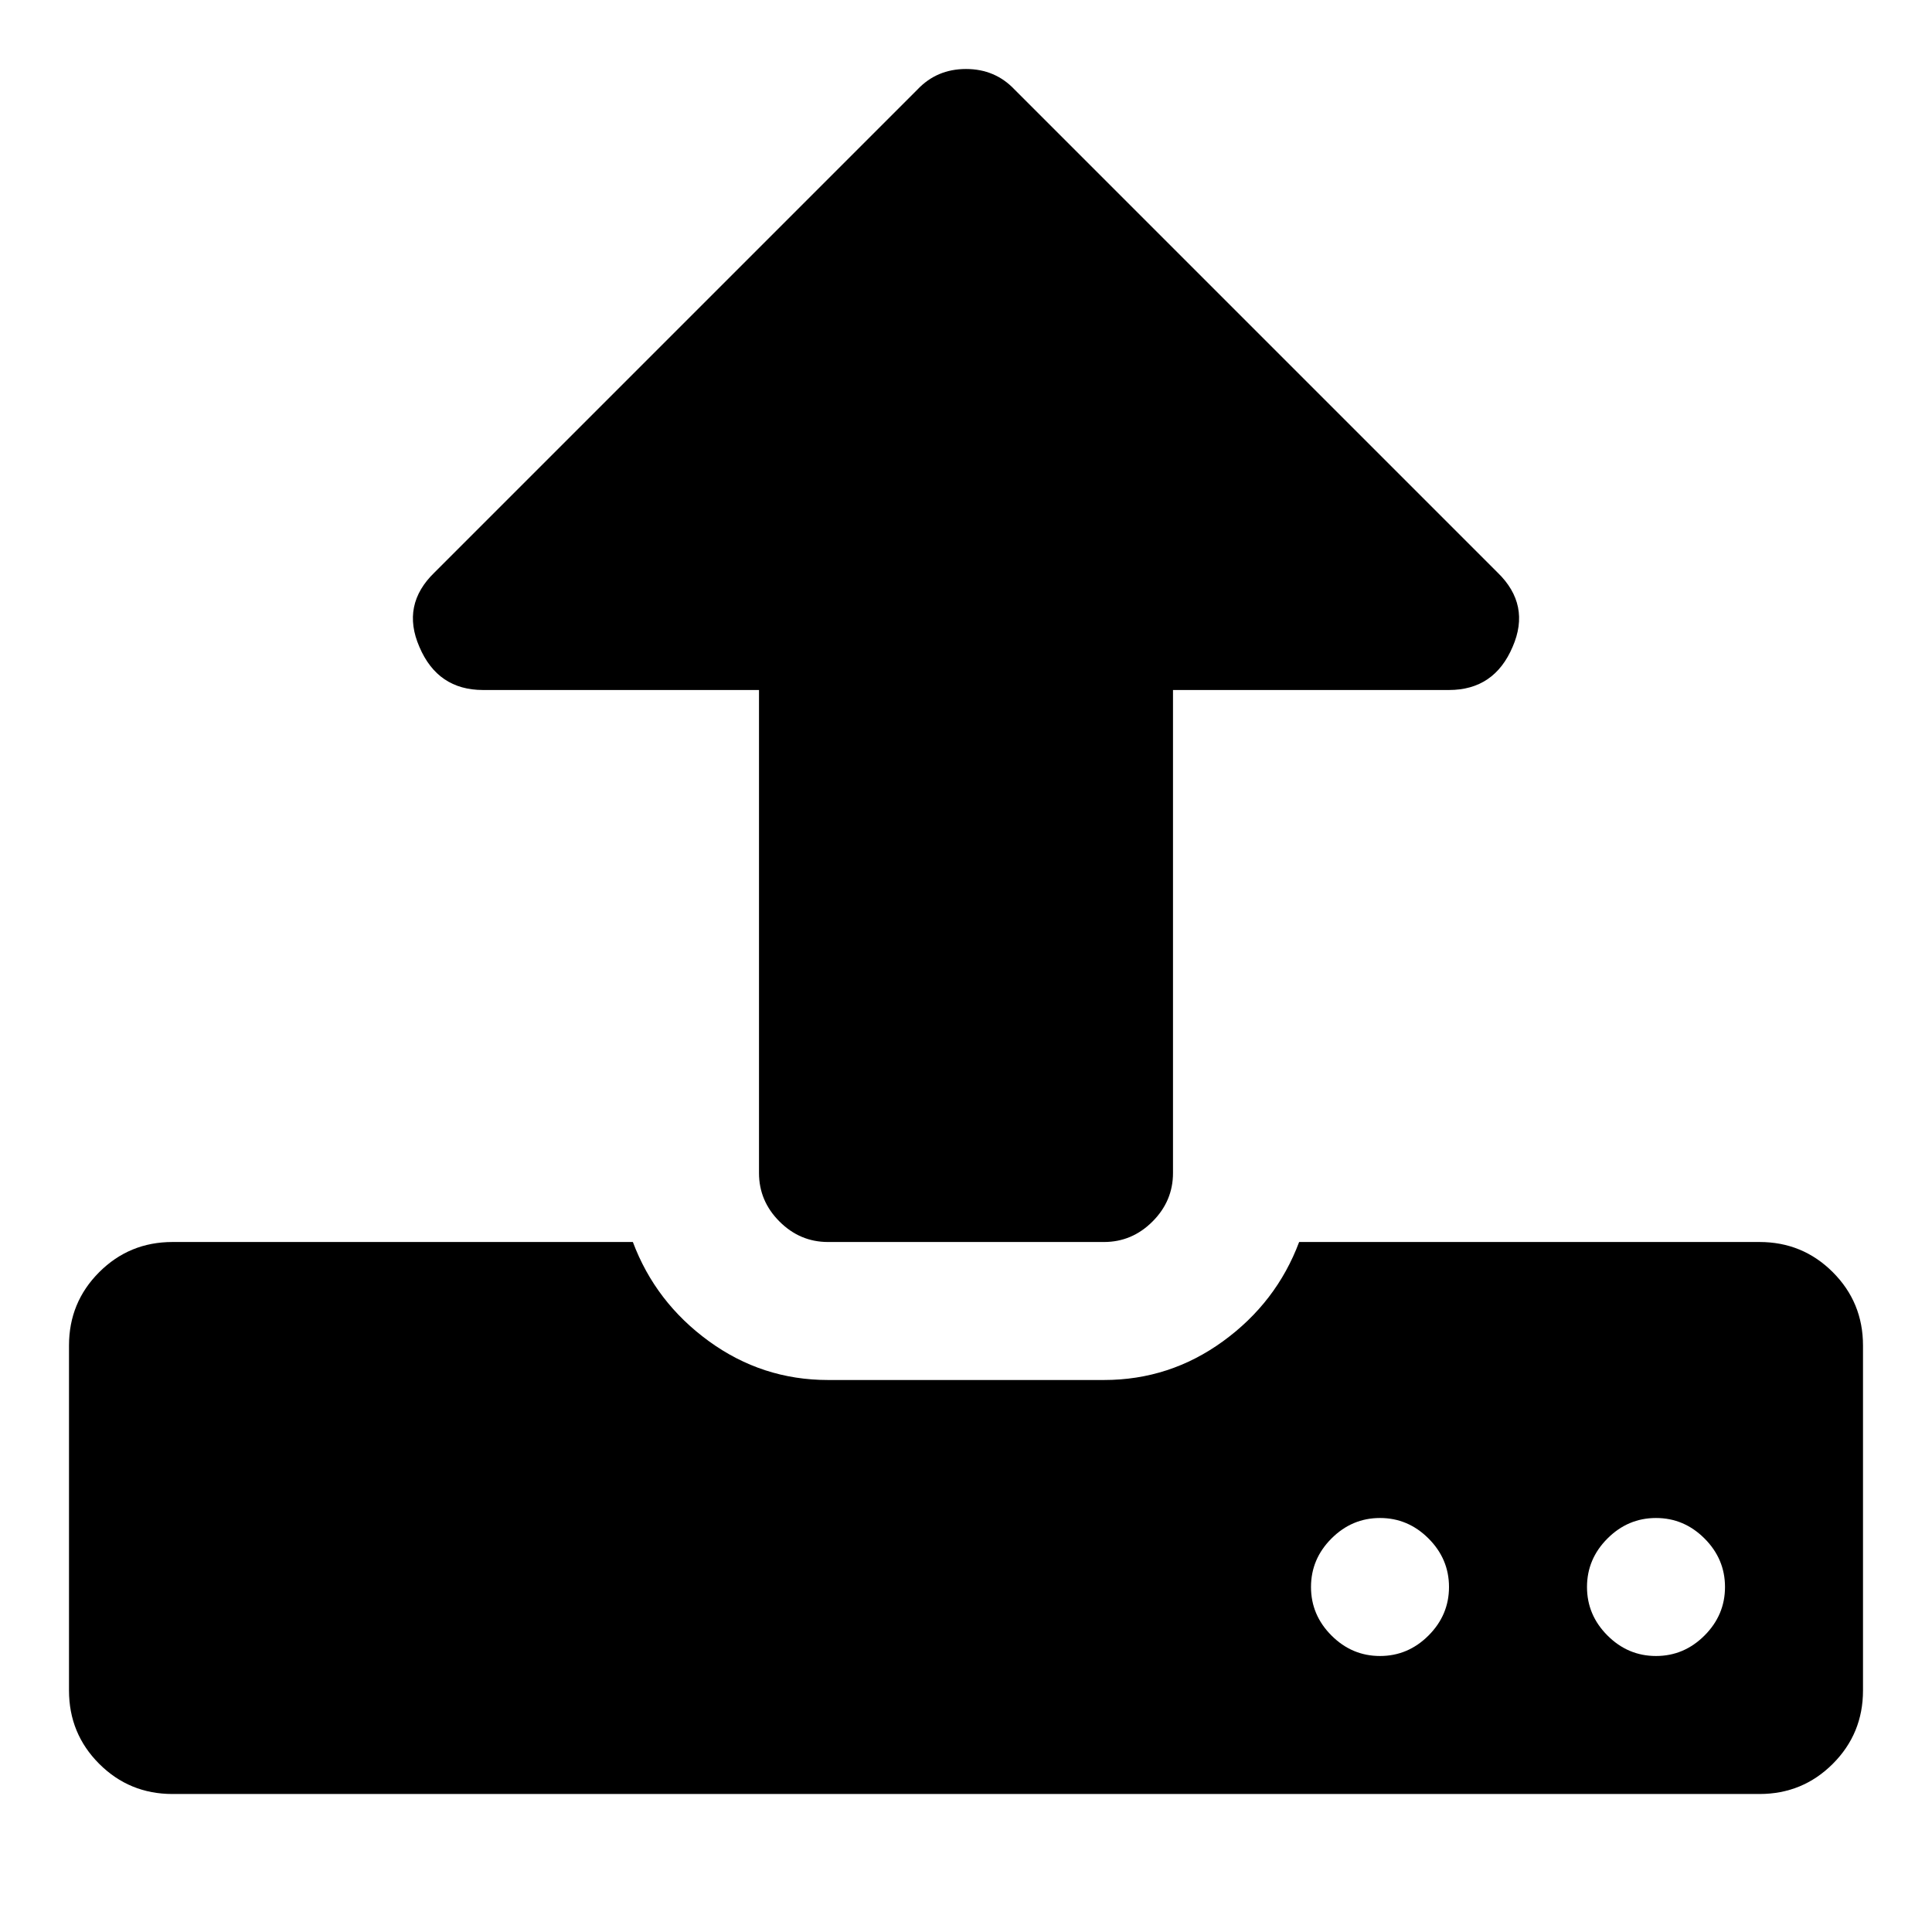
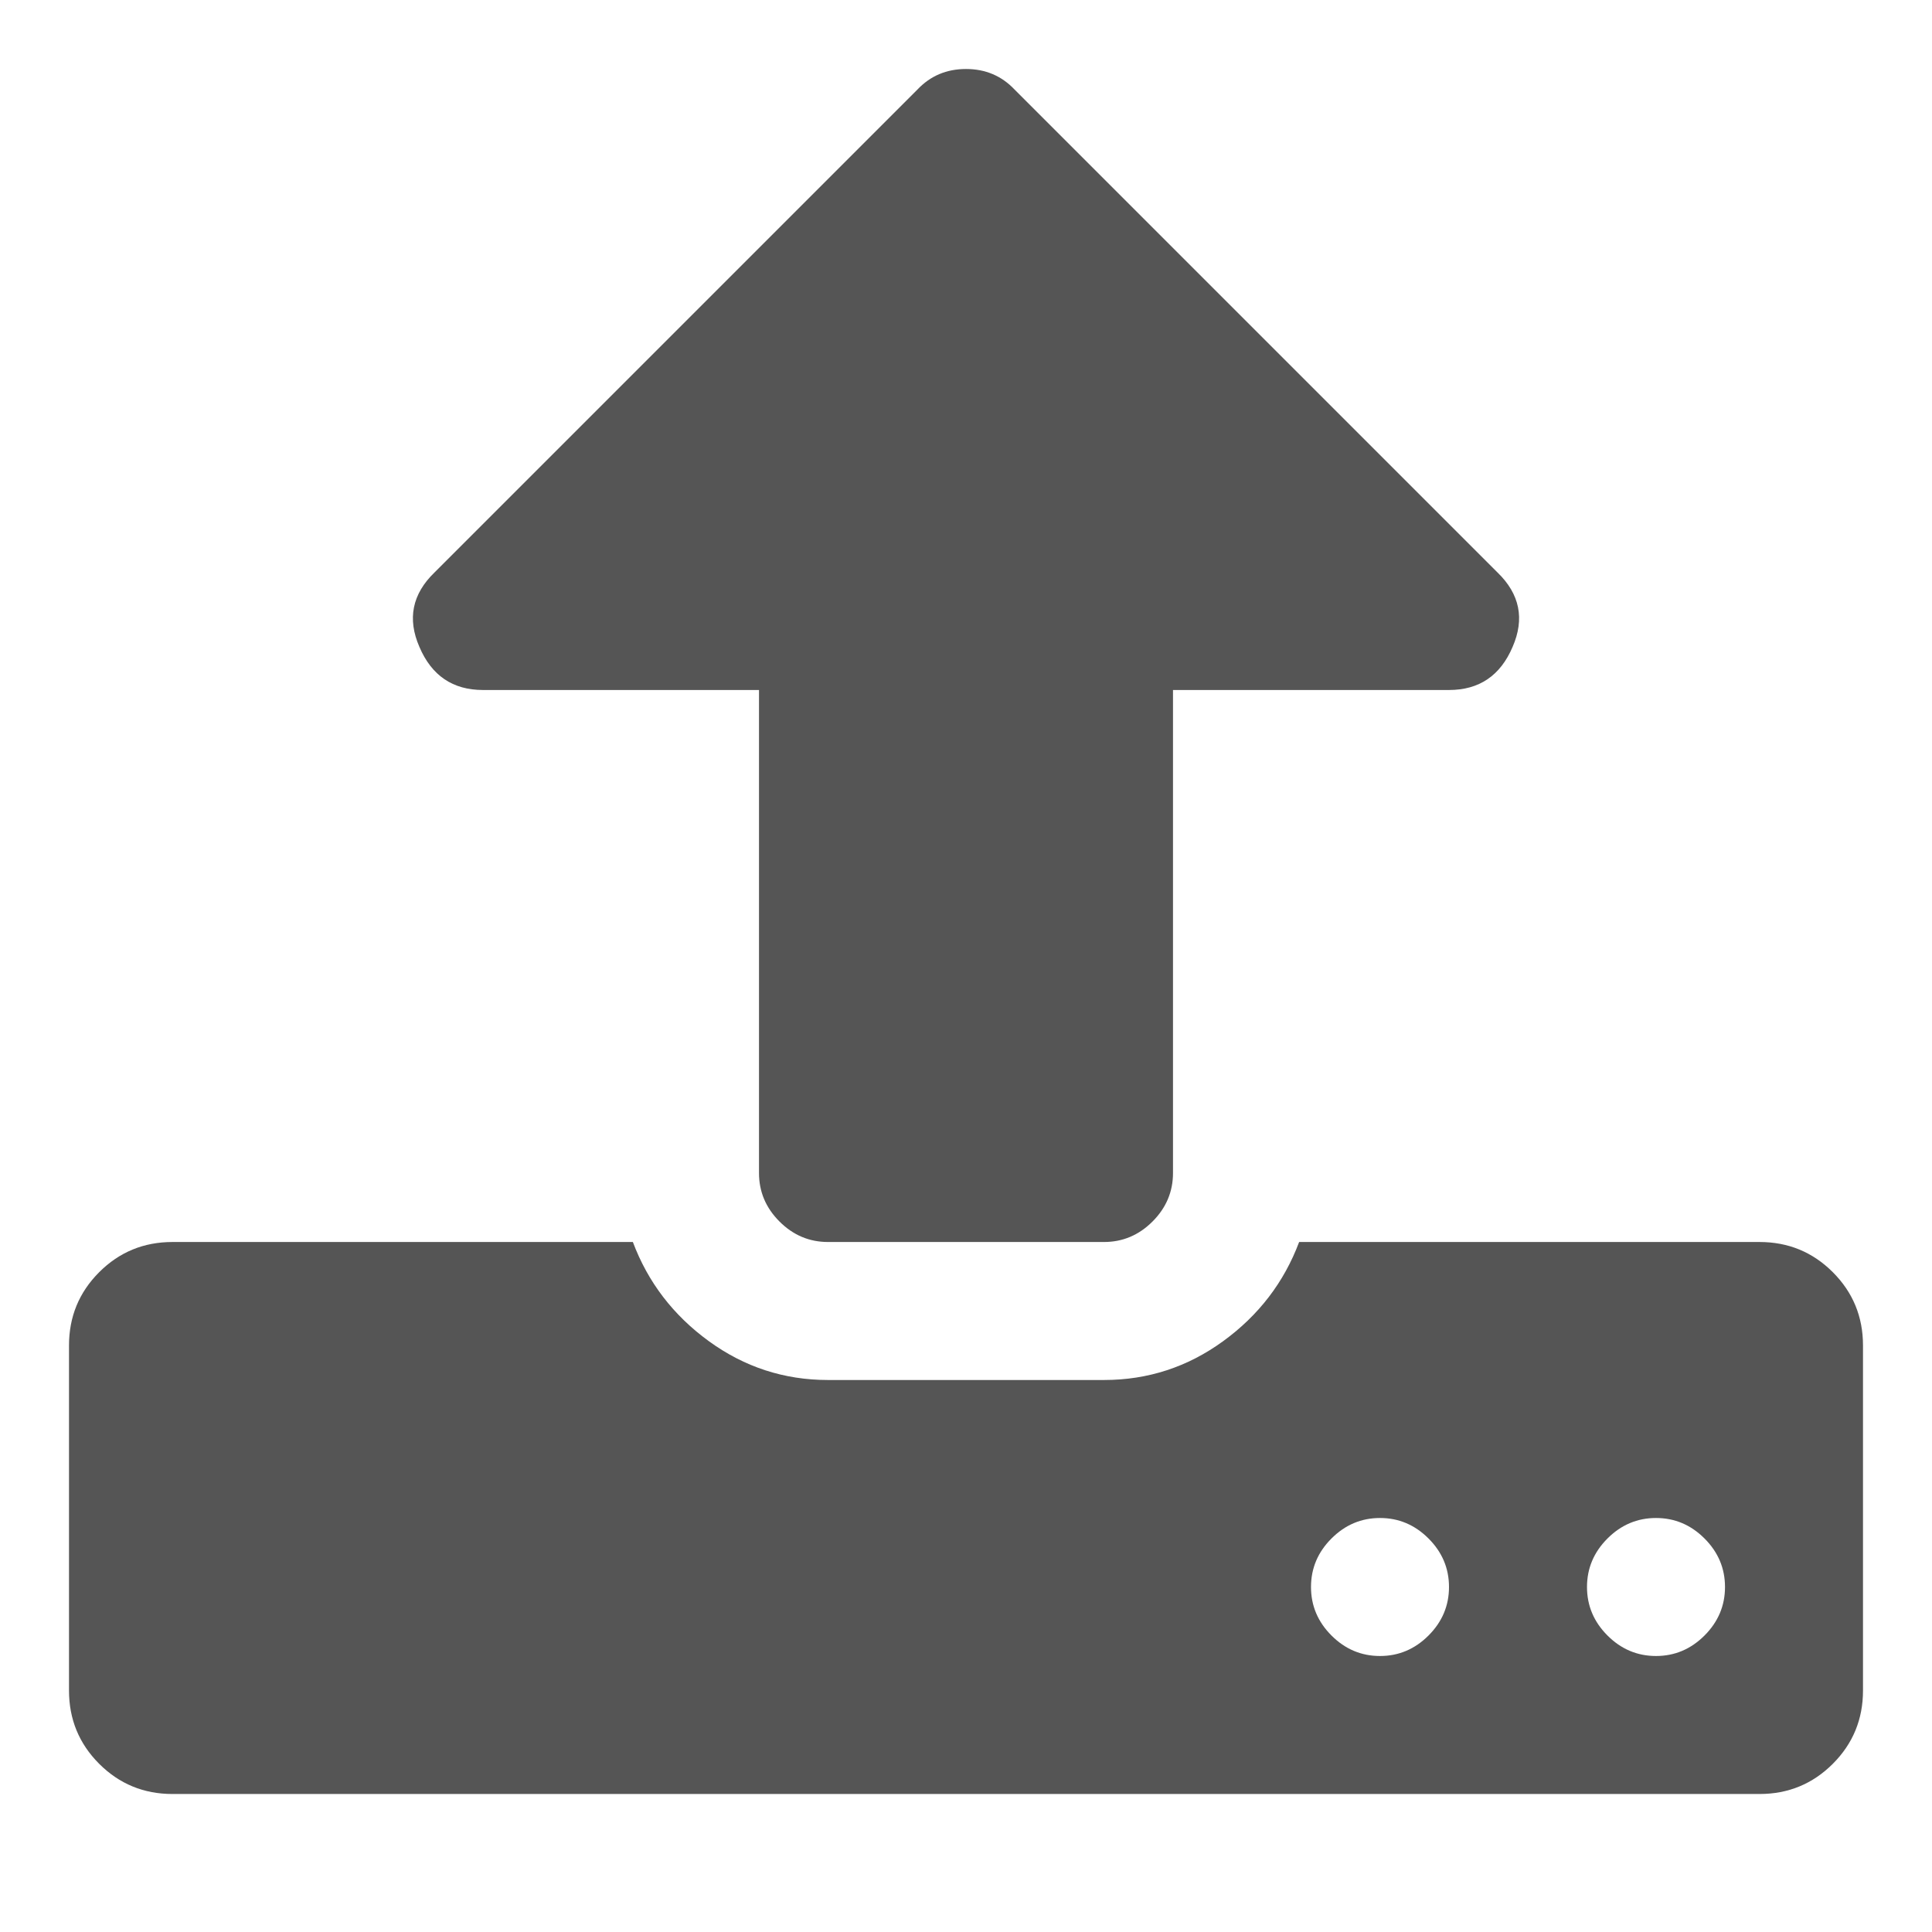
<svg xmlns="http://www.w3.org/2000/svg" width="1792" height="1792" viewBox="0 0 1792 1792">
-   <path d="M1344 1472q0-26-19-45t-45-19-45 19-19 45 19 45 45 19 45-19 19-45zm256 0q0-26-19-45t-45-19-45 19-19 45 19 45 45 19 45-19 19-45zm128-224v320q0 40-28 68t-68 28h-1472q-40 0-68-28t-28-68v-320q0-40 28-68t68-28h427q21 56 70.5 92t110.5 36h256q61 0 110.5-36t70.5-92h427q40 0 68 28t28 68zm-325-648q-17 40-59 40h-256v448q0 26-19 45t-45 19h-256q-26 0-45-19t-19-45v-448h-256q-42 0-59-40-17-39 14-69l448-448q18-19 45-19t45 19l448 448q31 30 14 69z" />
+   <path d="M1344 1472q0-26-19-45t-45-19-45 19-19 45 19 45 45 19 45-19 19-45zm256 0q0-26-19-45t-45-19-45 19-19 45 19 45 45 19 45-19 19-45zm128-224v320q0 40-28 68t-68 28h-1472q-40 0-68-28t-28-68v-320q0-40 28-68t68-28h427q21 56 70.5 92t110.5 36h256q61 0 110.5-36t70.5-92h427q40 0 68 28t28 68zm-325-648q-17 40-59 40h-256v448q0 26-19 45t-45 19h-256q-26 0-45-19t-19-45v-448h-256q-42 0-59-40-17-39 14-69l448-448q18-19 45-19t45 19l448 448q31 30 14 69z" fill="#555" />
</svg>
